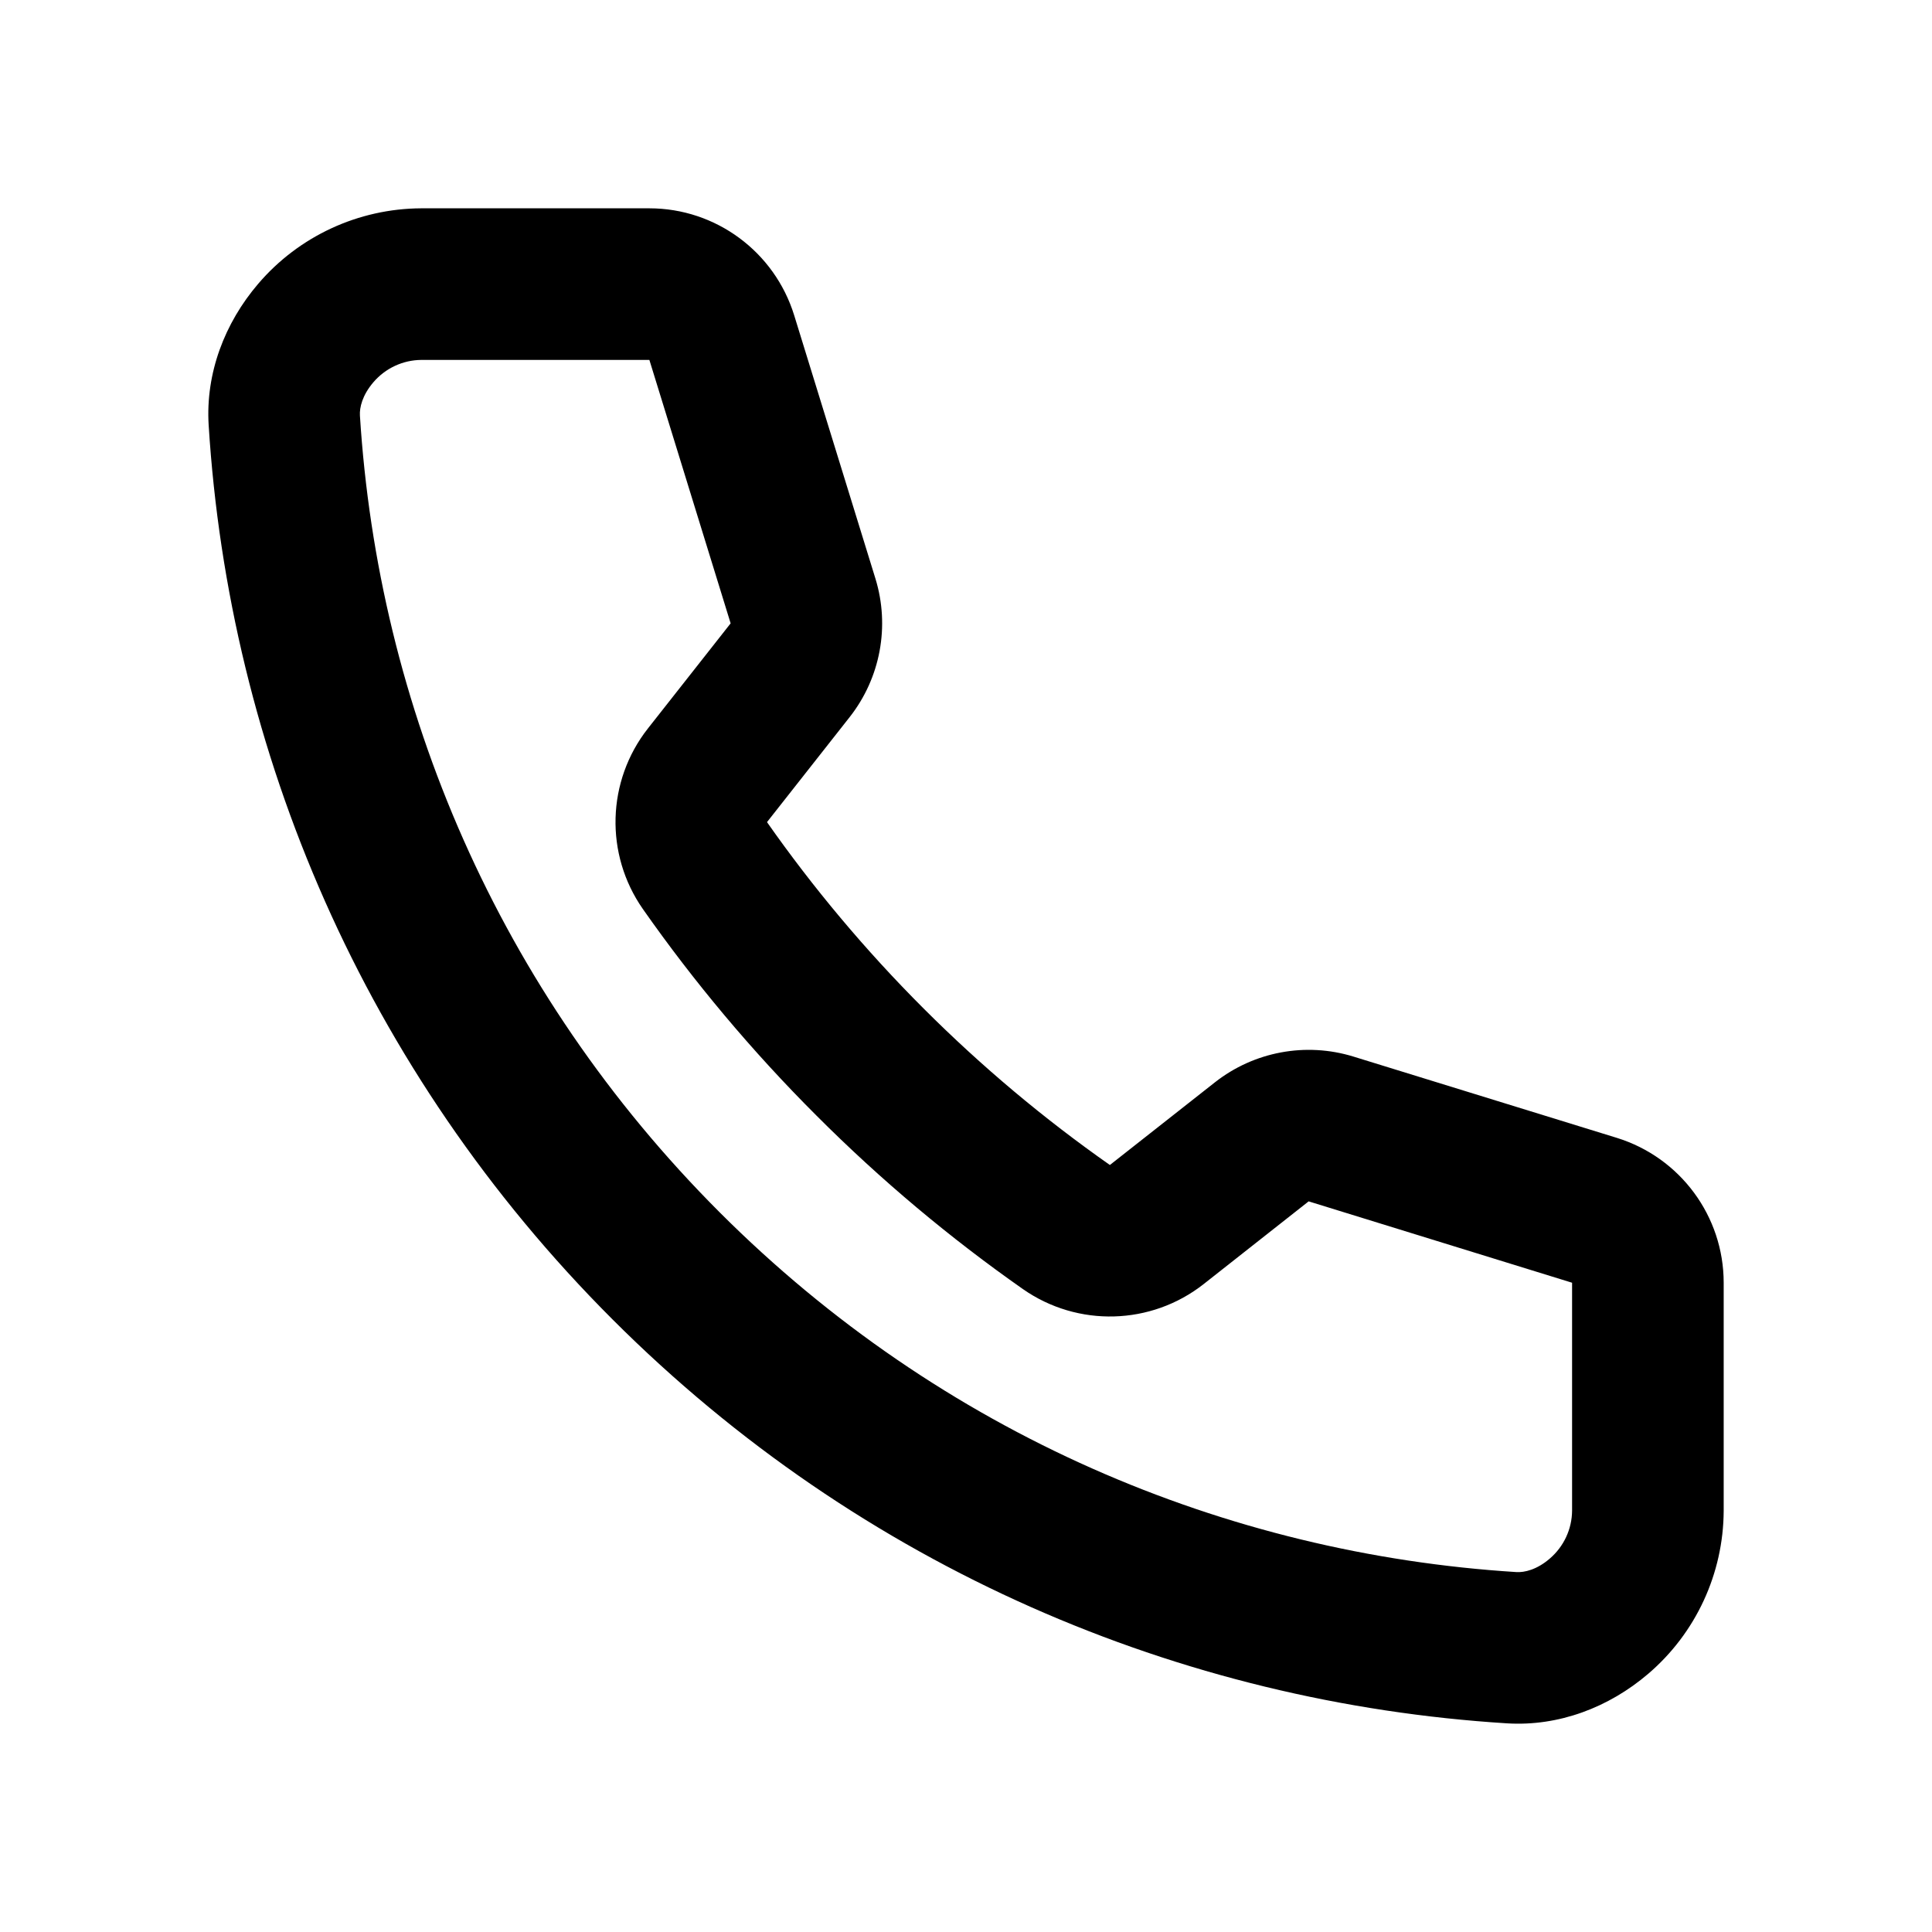
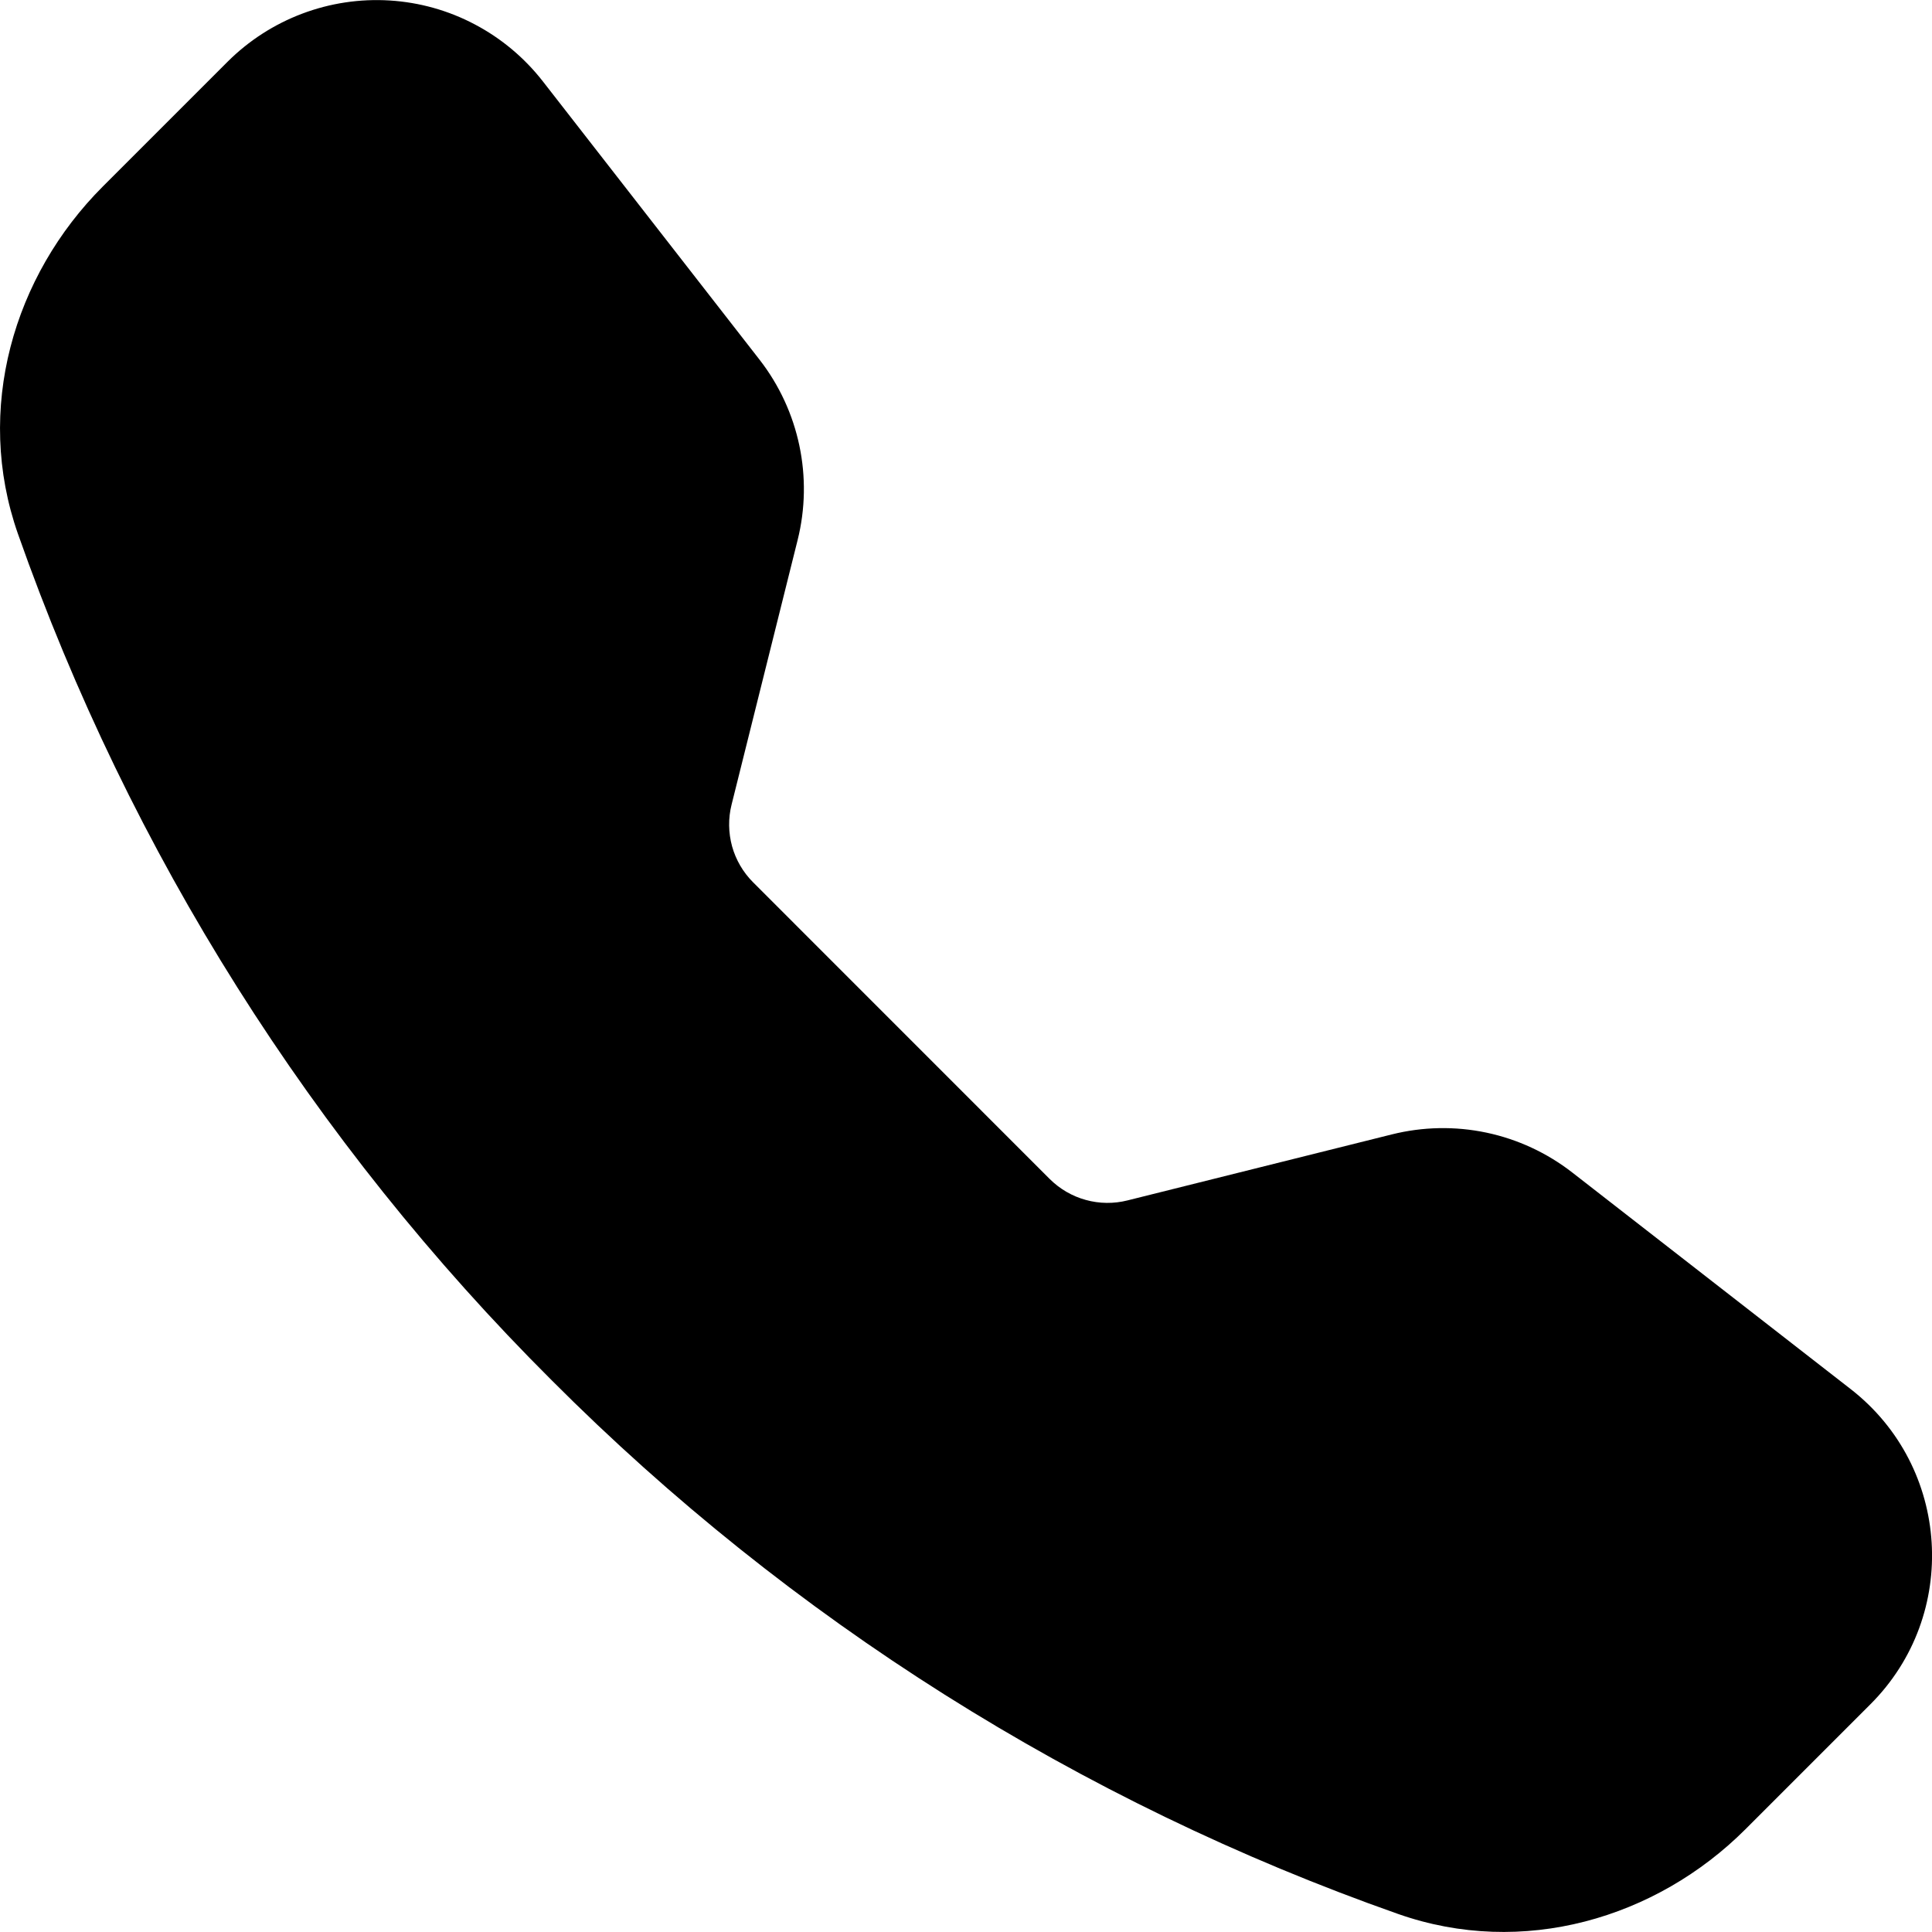
- <svg xmlns="http://www.w3.org/2000/svg" width="17" height="17" viewBox="0 0 17 17" fill="none">
-   <path fill-rule="evenodd" clip-rule="evenodd" d="M14.503 14.728C14.922 14.37 15.164 13.847 15.167 13.296V11.287C15.167 10.702 14.785 10.185 14.226 10.012L11.909 9.297C11.49 9.168 11.035 9.253 10.691 9.523L9.766 10.251C9.19 9.847 8.641 9.388 8.127 8.874C7.612 8.359 7.153 7.81 6.749 7.234L7.477 6.309C7.747 5.965 7.832 5.51 7.703 5.091L6.988 2.774C6.815 2.215 6.298 1.833 5.714 1.833H3.705C3.153 1.836 2.63 2.078 2.272 2.497C1.976 2.843 1.808 3.285 1.836 3.74C2.015 6.606 3.2 9.42 5.39 11.61C7.58 13.8 10.395 14.985 13.261 15.164C13.715 15.192 14.157 15.024 14.503 14.728ZM5.701 6.41C5.338 6.872 5.32 7.517 5.657 7.999C6.105 8.638 6.614 9.247 7.184 9.816C7.753 10.386 8.362 10.895 9.001 11.343C9.483 11.68 10.129 11.662 10.591 11.299L11.515 10.571L13.833 11.287V13.292C13.832 13.455 13.76 13.609 13.636 13.715C13.522 13.813 13.413 13.837 13.344 13.833C10.789 13.673 8.284 12.619 6.333 10.668C4.381 8.716 3.327 6.211 3.167 3.656C3.163 3.587 3.187 3.479 3.285 3.364C3.391 3.24 3.545 3.168 3.708 3.167H5.714L6.429 5.485L5.701 6.41Z" fill="currentColor" />
+ <svg xmlns="http://www.w3.org/2000/svg" width="24" height="24" viewBox="0 0 24 24" fill="none">
+   <g clip-path="url(#clip0_89_5771)">
+     <path fill-rule="evenodd" clip-rule="evenodd" d="M2.828 0.766C3.091 0.504 3.406 0.301 3.753 0.17C4.1 0.039 4.471 -0.017 4.841 0.006C5.211 0.029 5.572 0.13 5.9 0.304C6.228 0.477 6.515 0.718 6.743 1.01L9.436 4.469C9.929 5.104 10.103 5.93 9.908 6.71L9.088 9.995C9.045 10.166 9.048 10.344 9.094 10.513C9.141 10.682 9.231 10.836 9.355 10.96L13.04 14.646C13.165 14.77 13.319 14.86 13.488 14.906C13.657 14.953 13.836 14.955 14.006 14.912L17.29 14.092C17.675 13.996 18.076 13.988 18.465 14.07C18.853 14.152 19.217 14.321 19.531 14.565L22.99 17.256C24.233 18.223 24.347 20.061 23.234 21.172L21.683 22.723C20.573 23.833 18.914 24.32 17.368 23.776C13.409 22.383 9.816 20.117 6.853 17.146C3.882 14.184 1.616 10.59 0.223 6.632C-0.32 5.087 0.167 3.427 1.277 2.317L2.828 0.766Z" fill="currentColor" />
+   </g>
+   <defs>
+     <clipPath id="clip0_89_5771">
+       <rect width="24" height="24" fill="currentColor" />
+     </clipPath>
+   </defs>
</svg>
